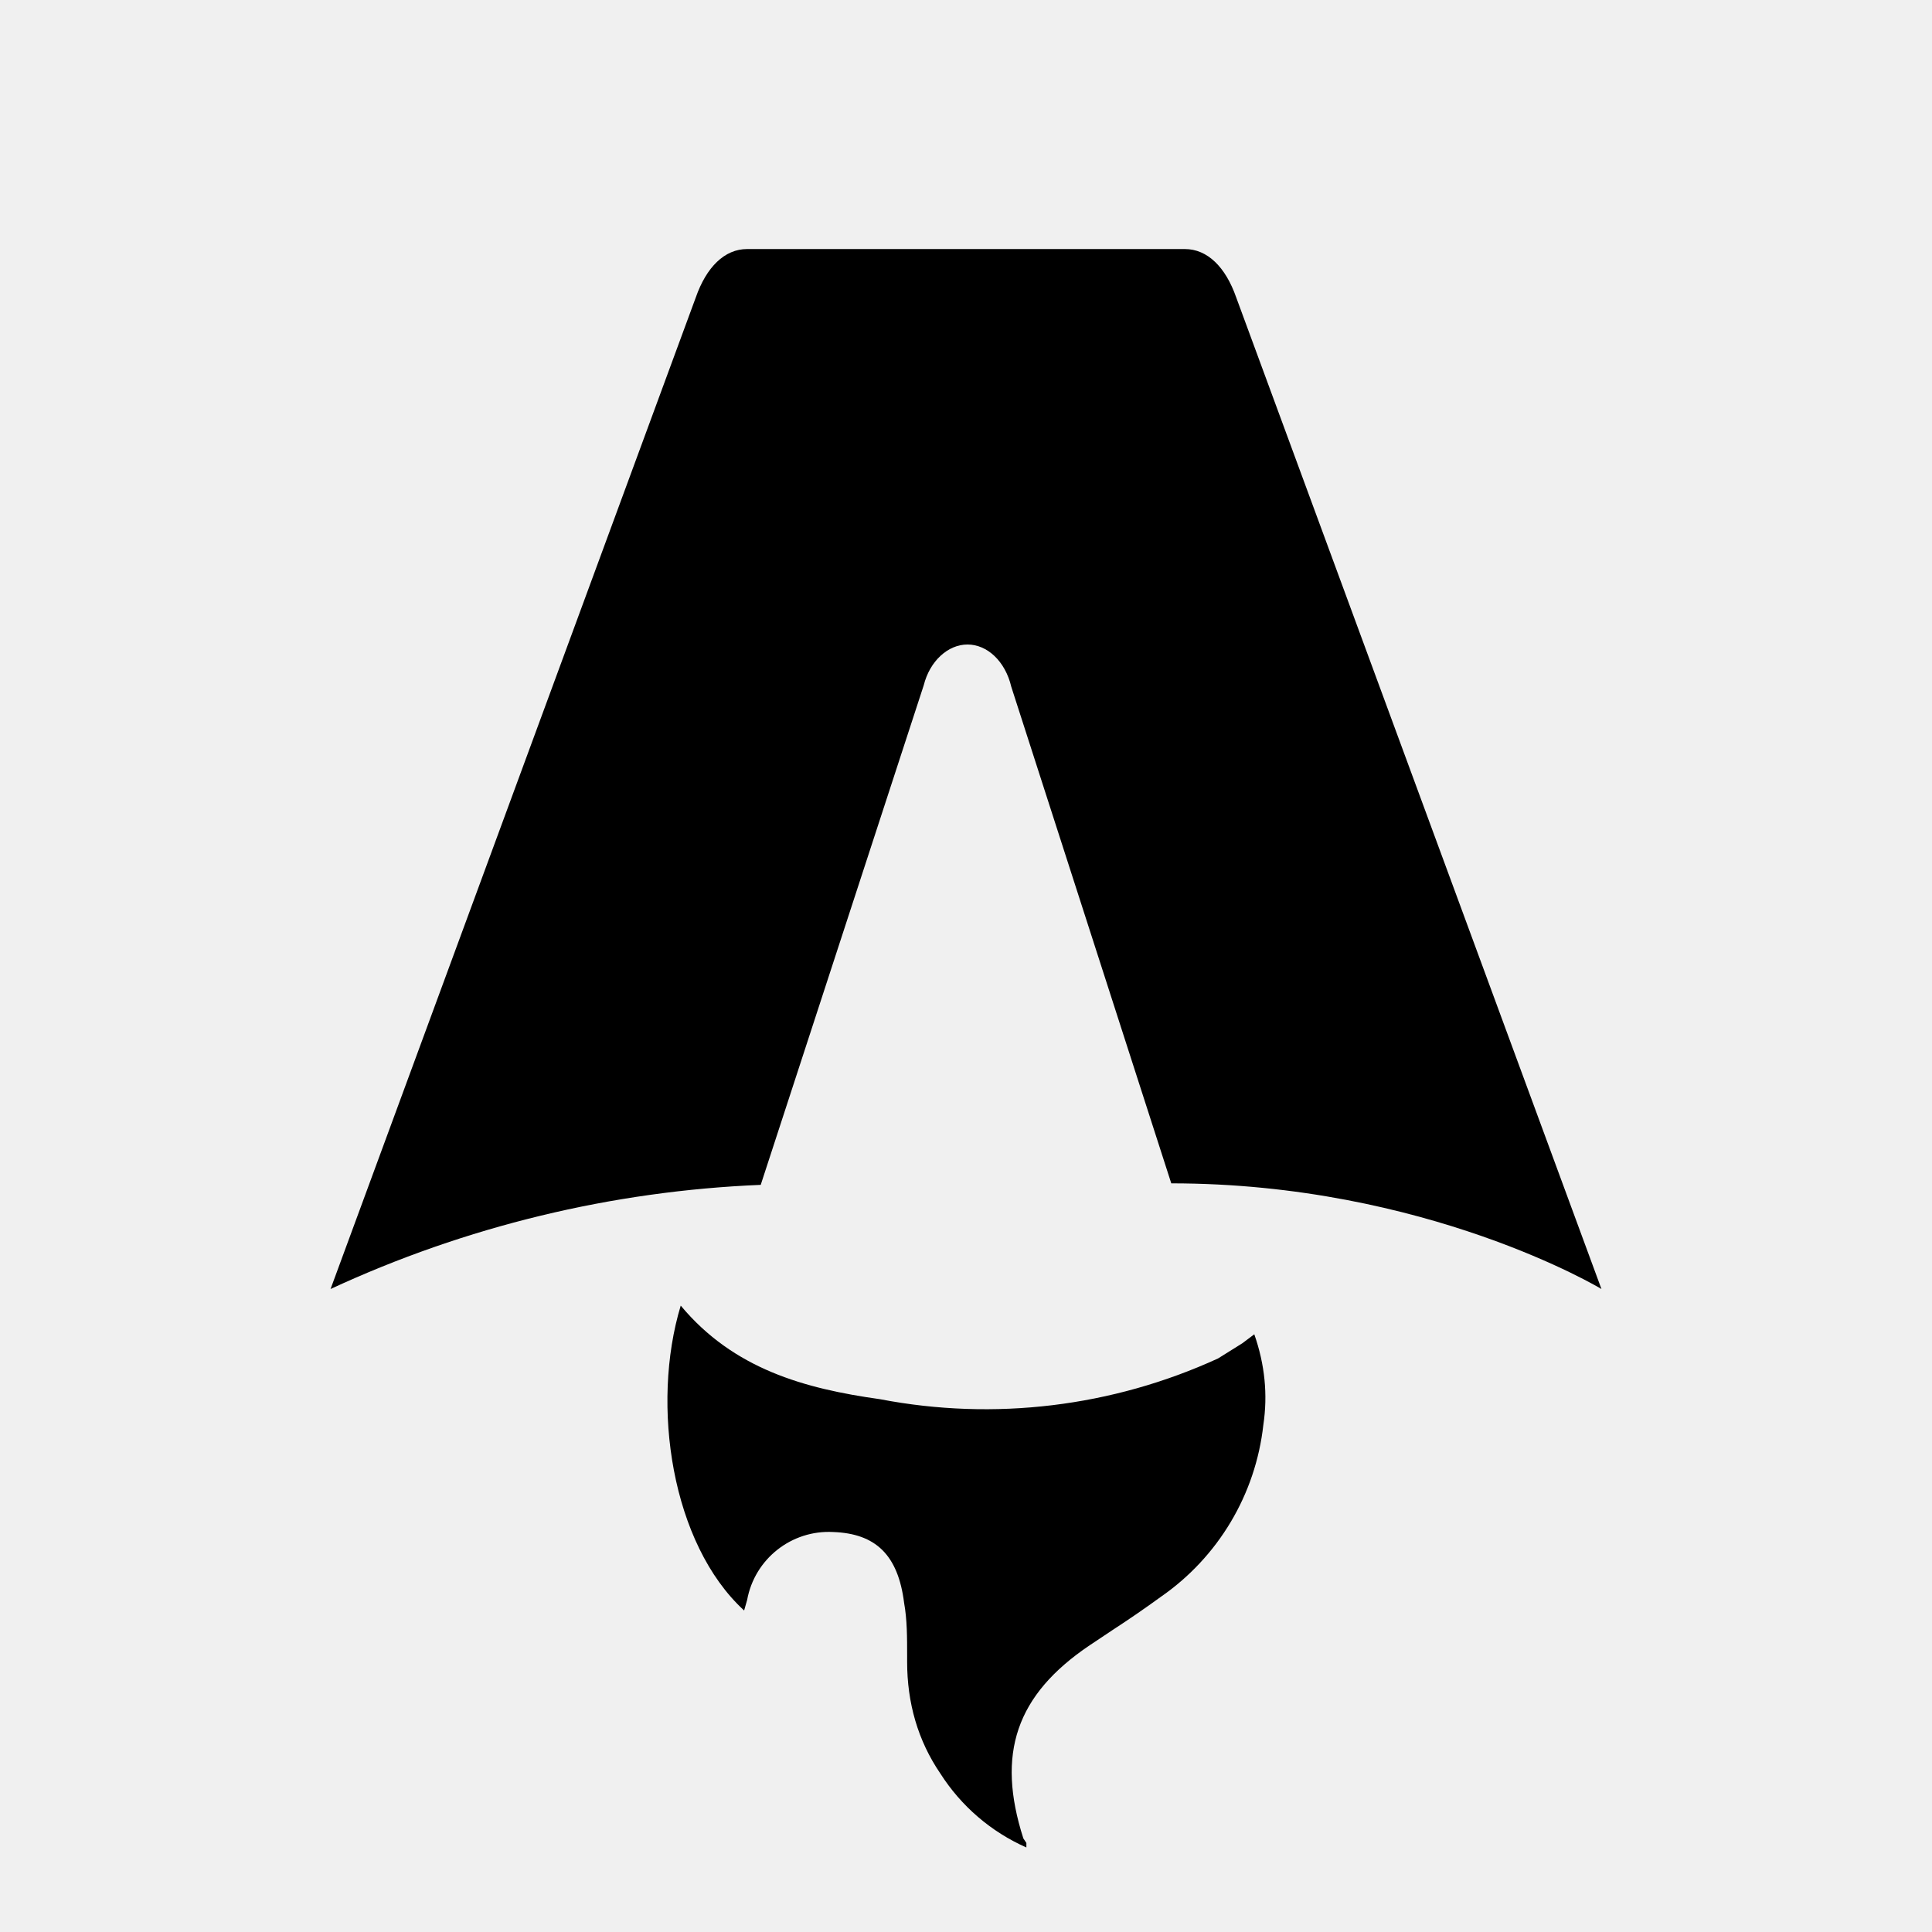
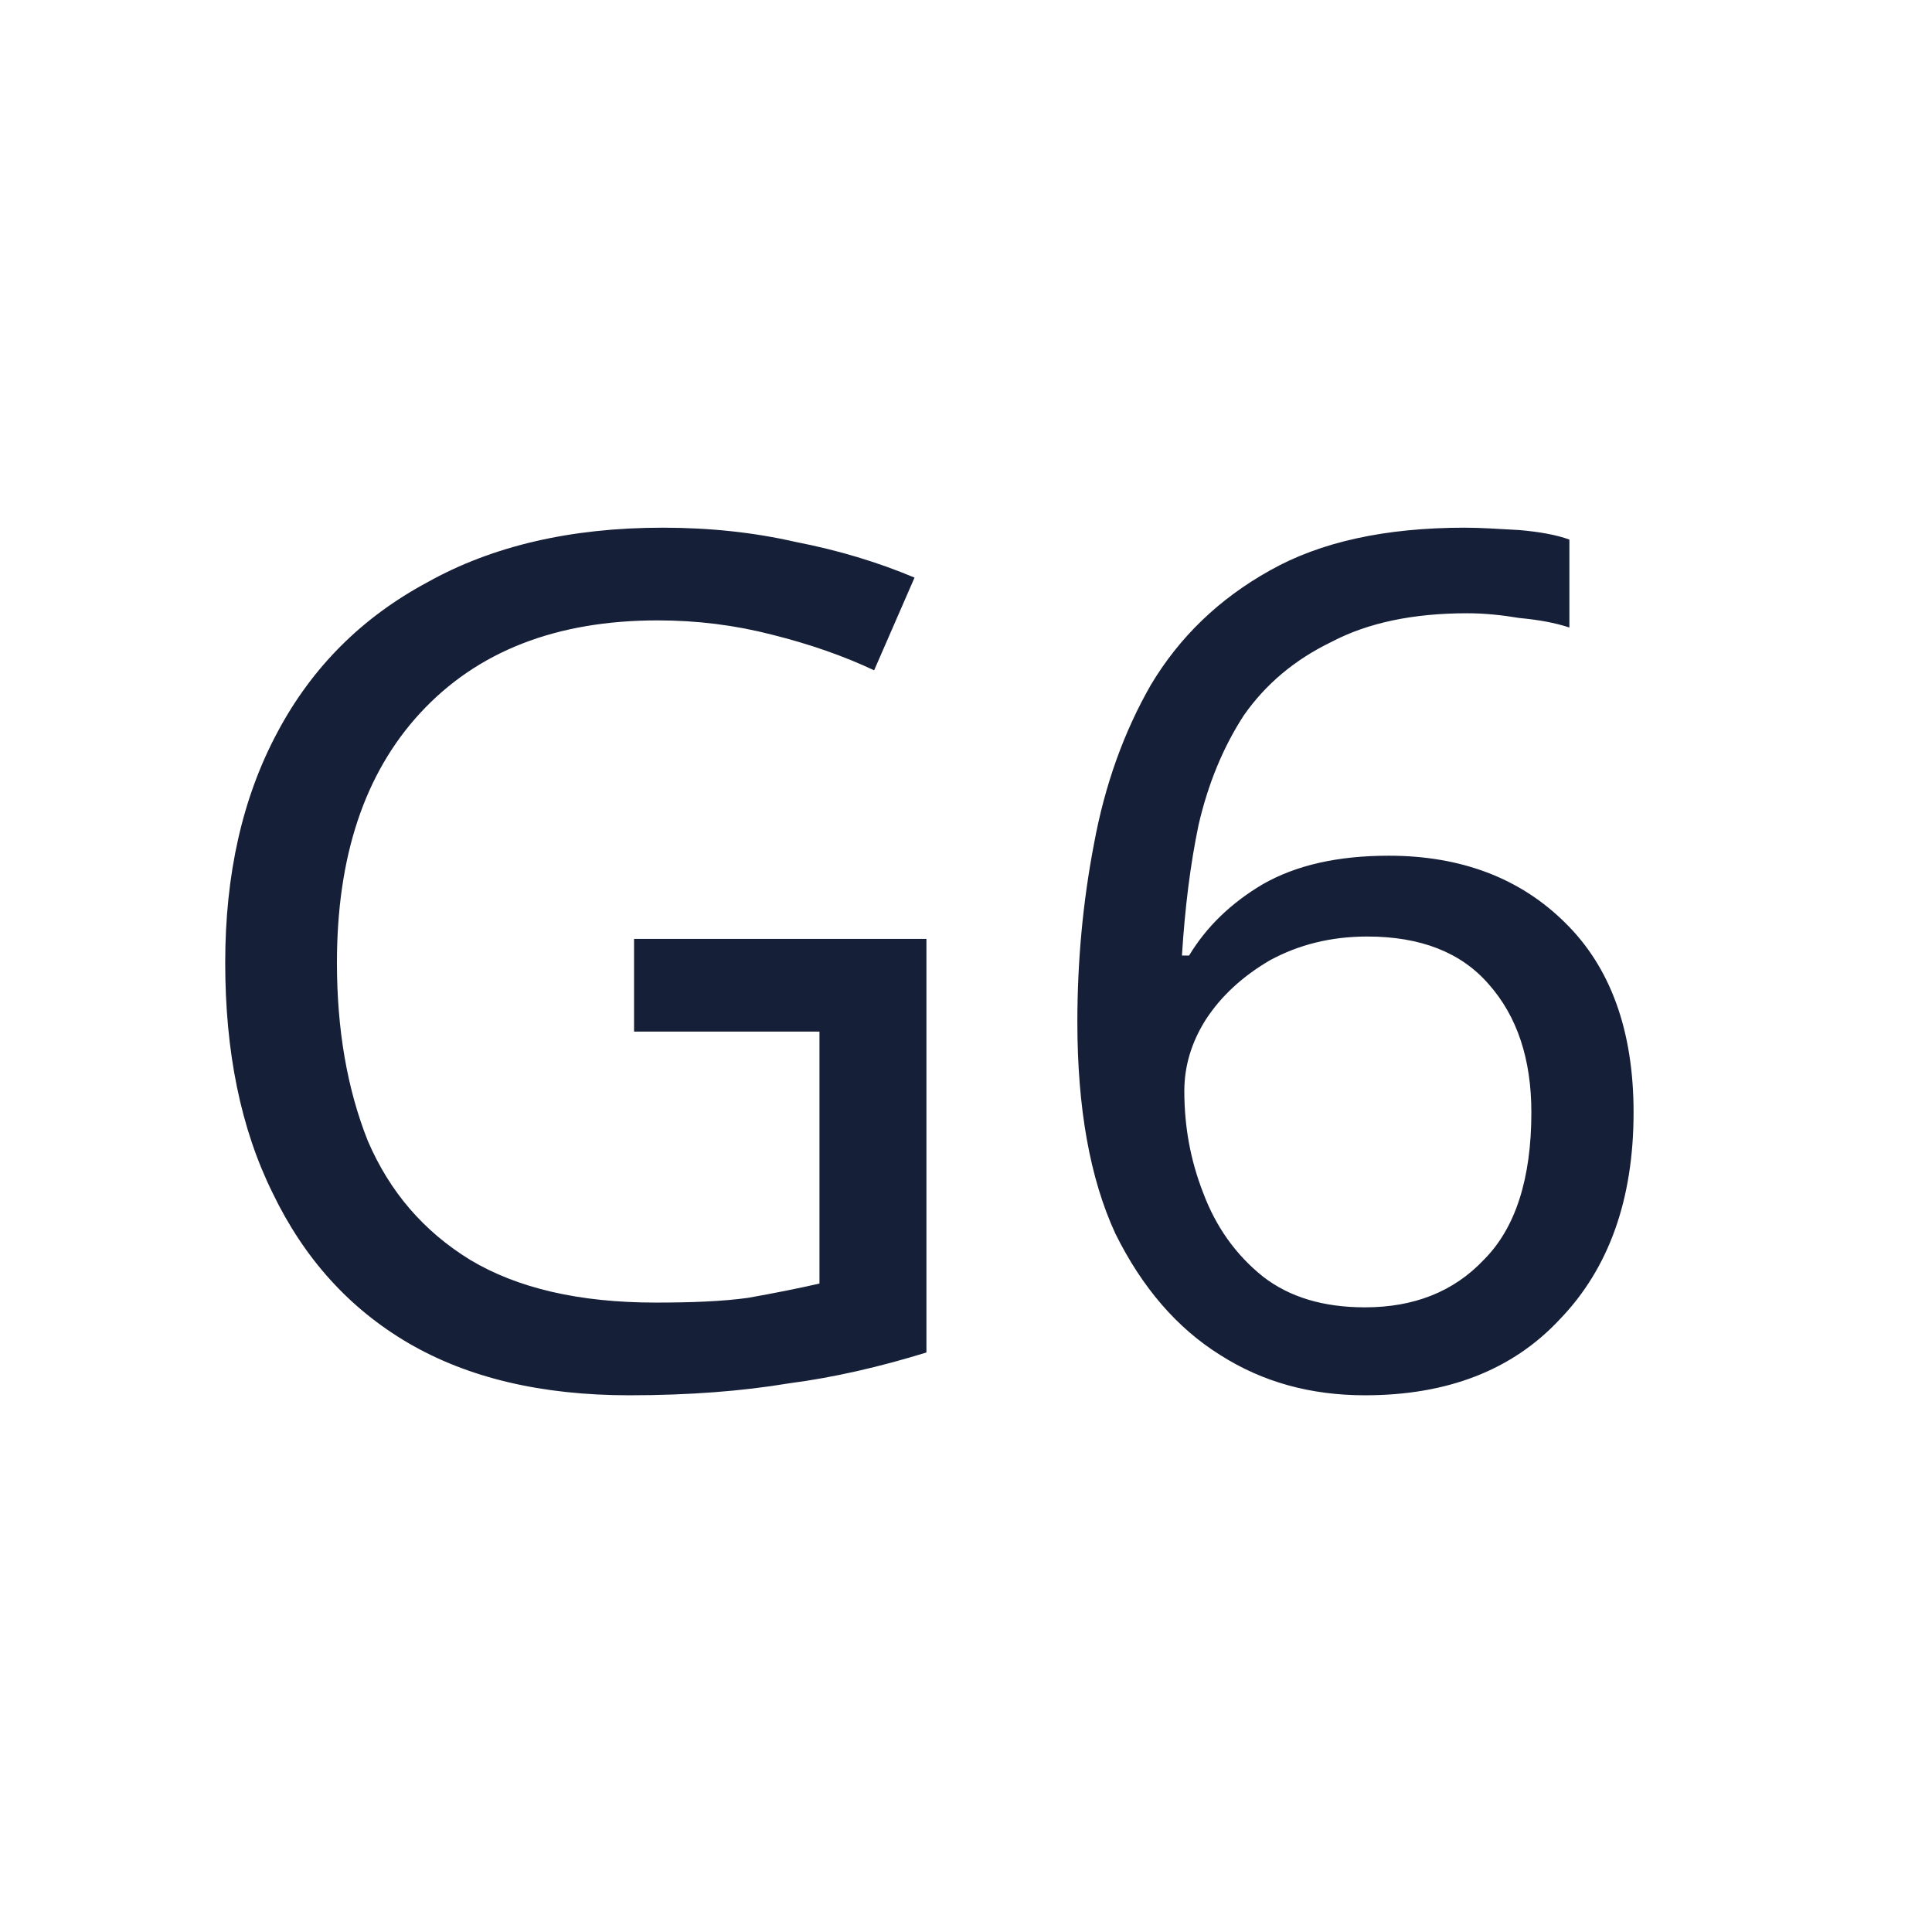
- <svg xmlns="http://www.w3.org/2000/svg" fill="none" viewBox="0 0 128 128">
-   <path d="M50.4 78.5a75.1 75.1 0 0 0-28.5 6.9l24.2-65.7c.7-2 1.9-3.2 3.4-3.2h29c1.5 0 2.7 1.2 3.4 3.2l24.2 65.7s-11.6-7-28.5-7L67 45.5c-.4-1.7-1.6-2.8-2.9-2.8-1.3 0-2.5 1.1-2.9 2.7L50.4 78.5Zm-1.1 28.2Zm-4.2-20.2c-2 6.6-.6 15.8 4.2 20.2a17.5 17.5 0 0 1 .2-.7 5.5 5.5 0 0 1 5.7-4.5c2.8.1 4.3 1.5 4.7 4.7.2 1.1.2 2.3.2 3.5v.4c0 2.7.7 5.2 2.2 7.4a13 13 0 0 0 5.7 4.9v-.3l-.2-.3c-1.8-5.6-.5-9.5 4.4-12.8l1.5-1a73 73 0 0 0 3.2-2.2 16 16 0 0 0 6.8-11.4c.3-2 .1-4-.6-6l-.8.6-1.6 1a37 37 0 0 1-22.4 2.7c-5-.7-9.7-2-13.2-6.2Z" />
-   <style>
-         path { fill: #000; }
-         @media (prefers-color-scheme: dark) {
-             path { fill: #FFF; }
-         }
-     </style>
+ <svg xmlns="http://www.w3.org/2000/svg" width="48" height="48" viewBox="0 0 12.7 12.7" version="1.1" id="svg1">
+   <defs id="defs1" />
+   <g id="layer4">
+     <rect style="font-variation-settings:'wght' 700;fill:#ffffff;stroke-width:0.265" id="rect1" width="22.742" height="23.522" x="-4.289" y="-4.289" />
+   </g>
+   <g id="layer1">
+     <text xml:space="preserve" style="font-style:normal;font-variant:normal;font-weight:normal;font-stretch:normal;font-size:13.406px;font-family:'Pretendard Variable';-inkscape-font-specification:'Pretendard Variable, @wght=700';font-variant-ligatures:normal;font-variant-caps:normal;font-variant-numeric:normal;font-variant-east-asian:normal;font-variation-settings:'wght' 700;fill:#ffffff;stroke-width:0.265" x="1.01" y="9.094" id="text1">
+       <tspan id="tspan1" style="font-style:normal;font-variant:normal;font-weight:normal;font-stretch:normal;font-size:7.761px;font-family:'Pretendard Variable';-inkscape-font-specification:'Pretendard Variable, @wght=700';font-variant-ligatures:normal;font-variant-caps:normal;font-variant-numeric:normal;font-variant-east-asian:normal;font-variation-settings:'wght' 700;fill:#161f38;fill-opacity:1;stroke-width:0.265" x="1.01" y="9.094">G6</tspan>
+     </text>
+   </g>
</svg>
